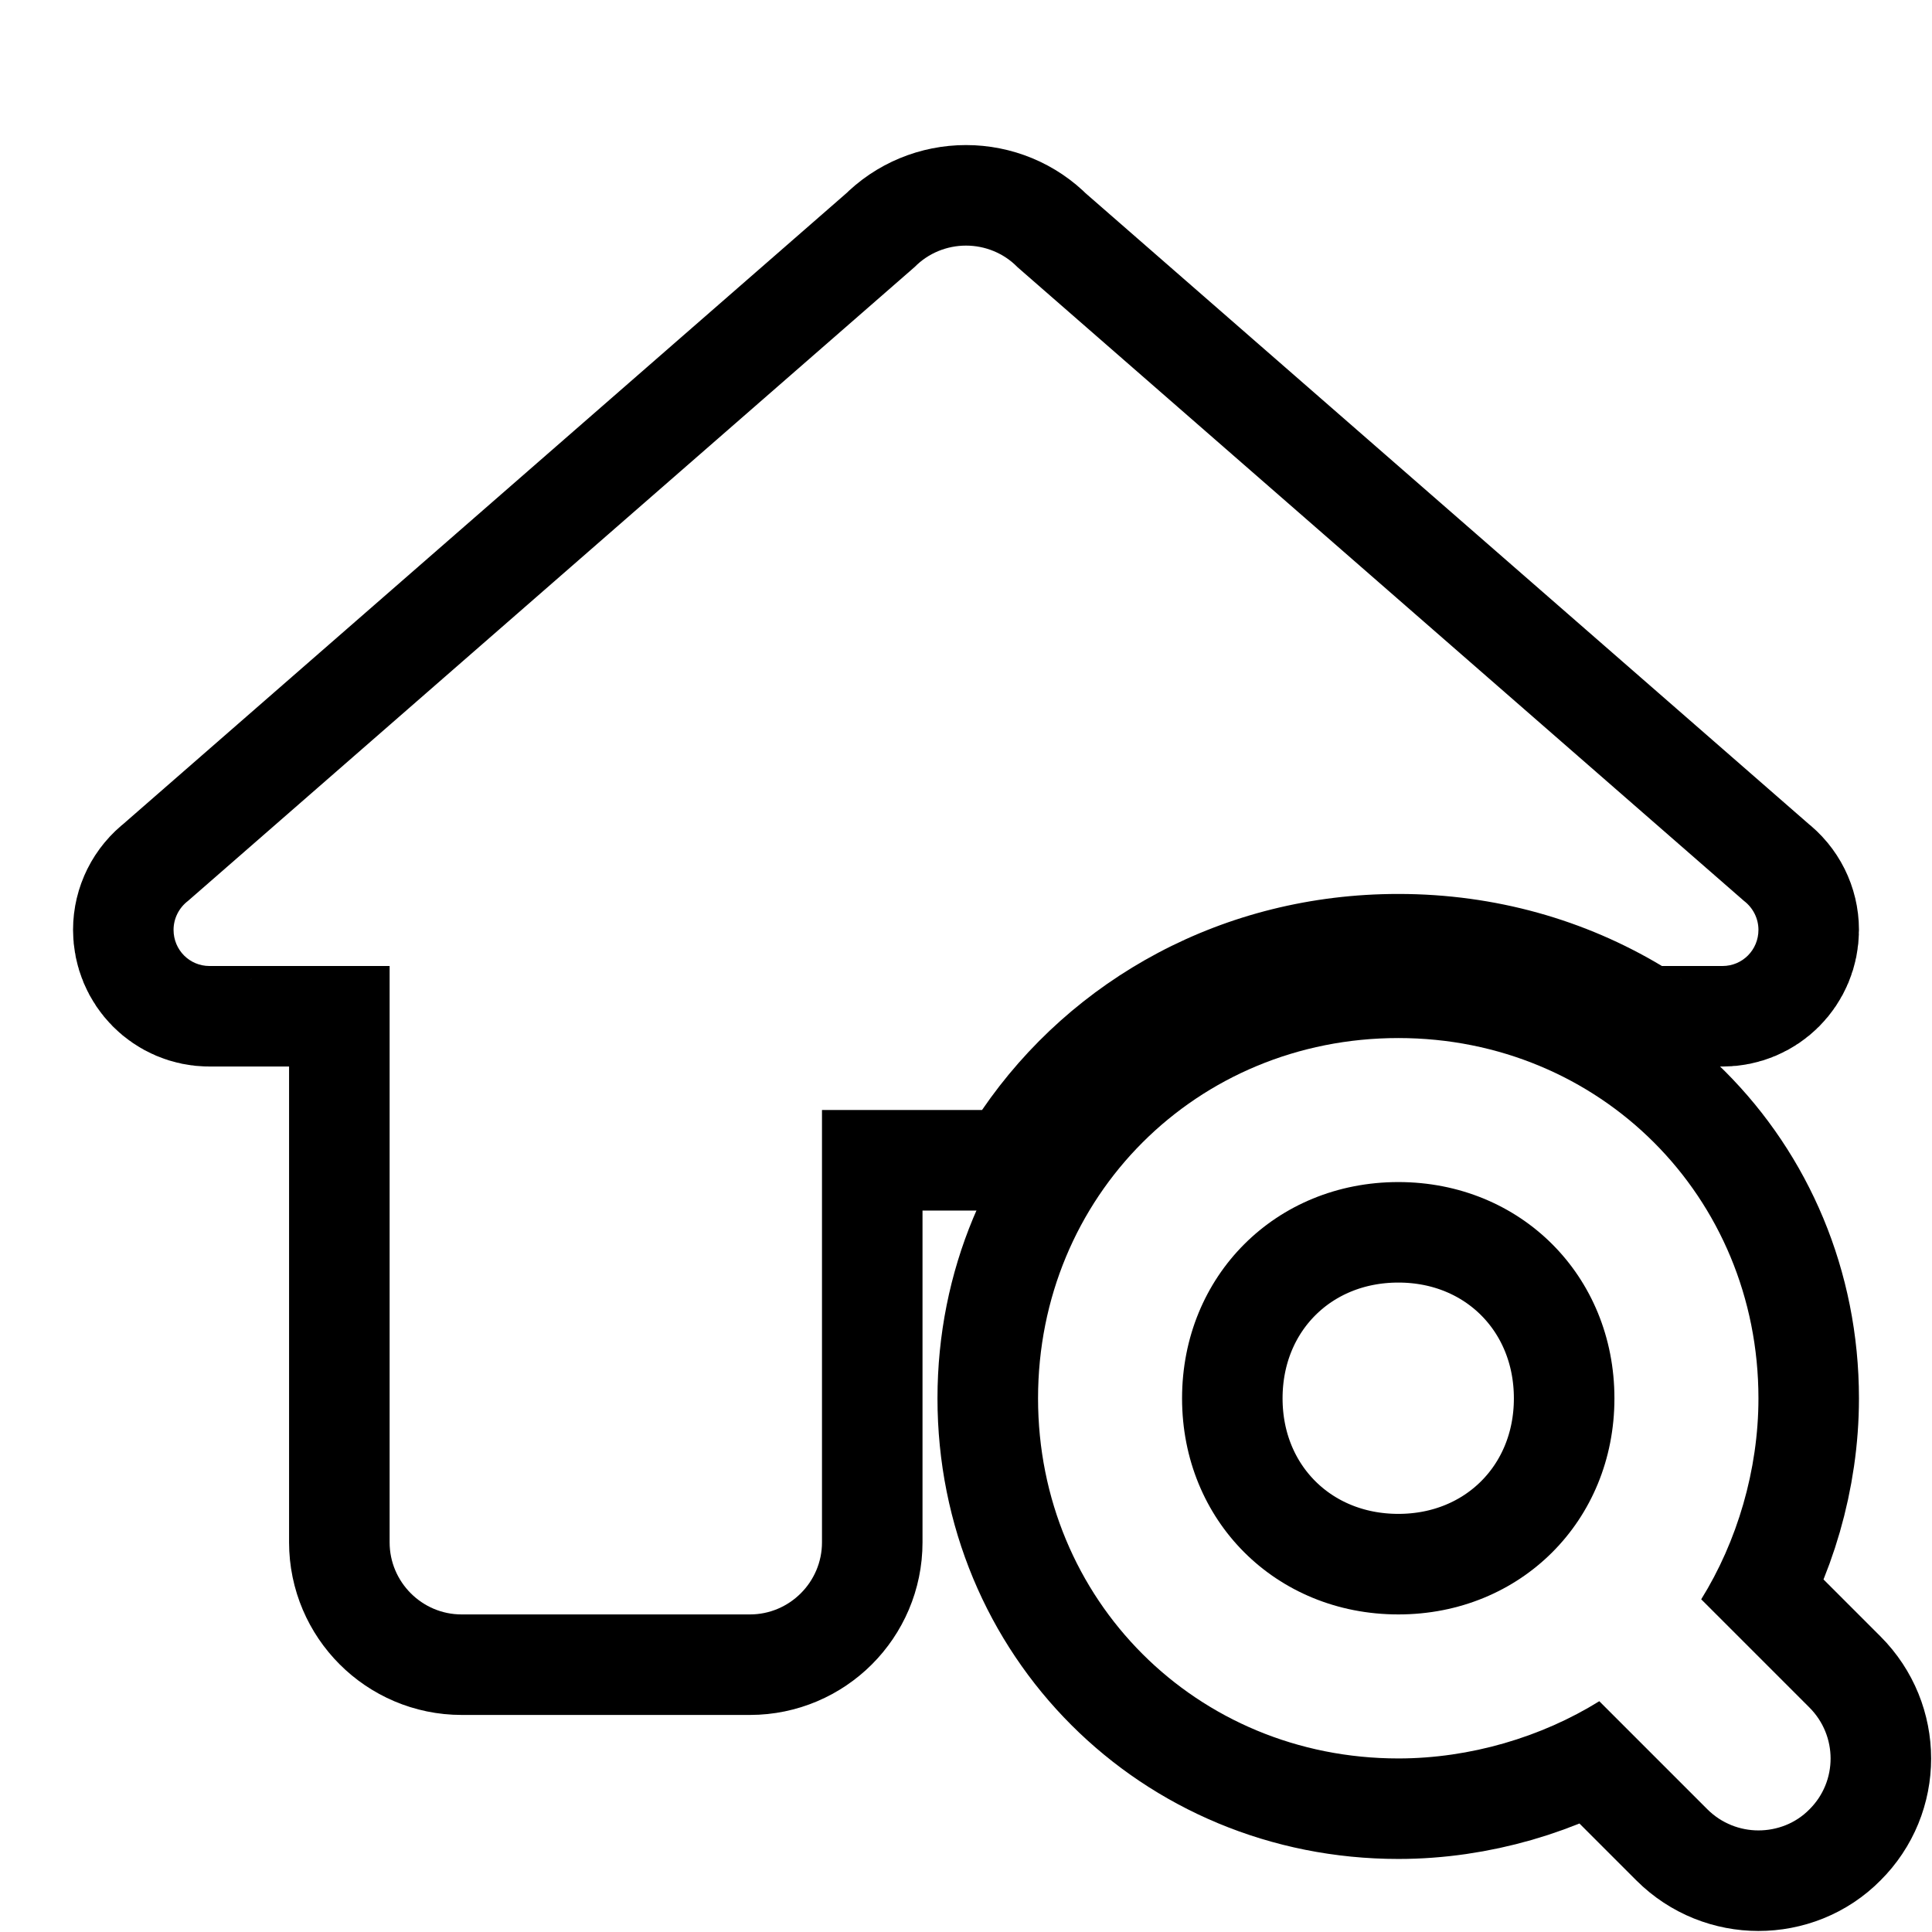
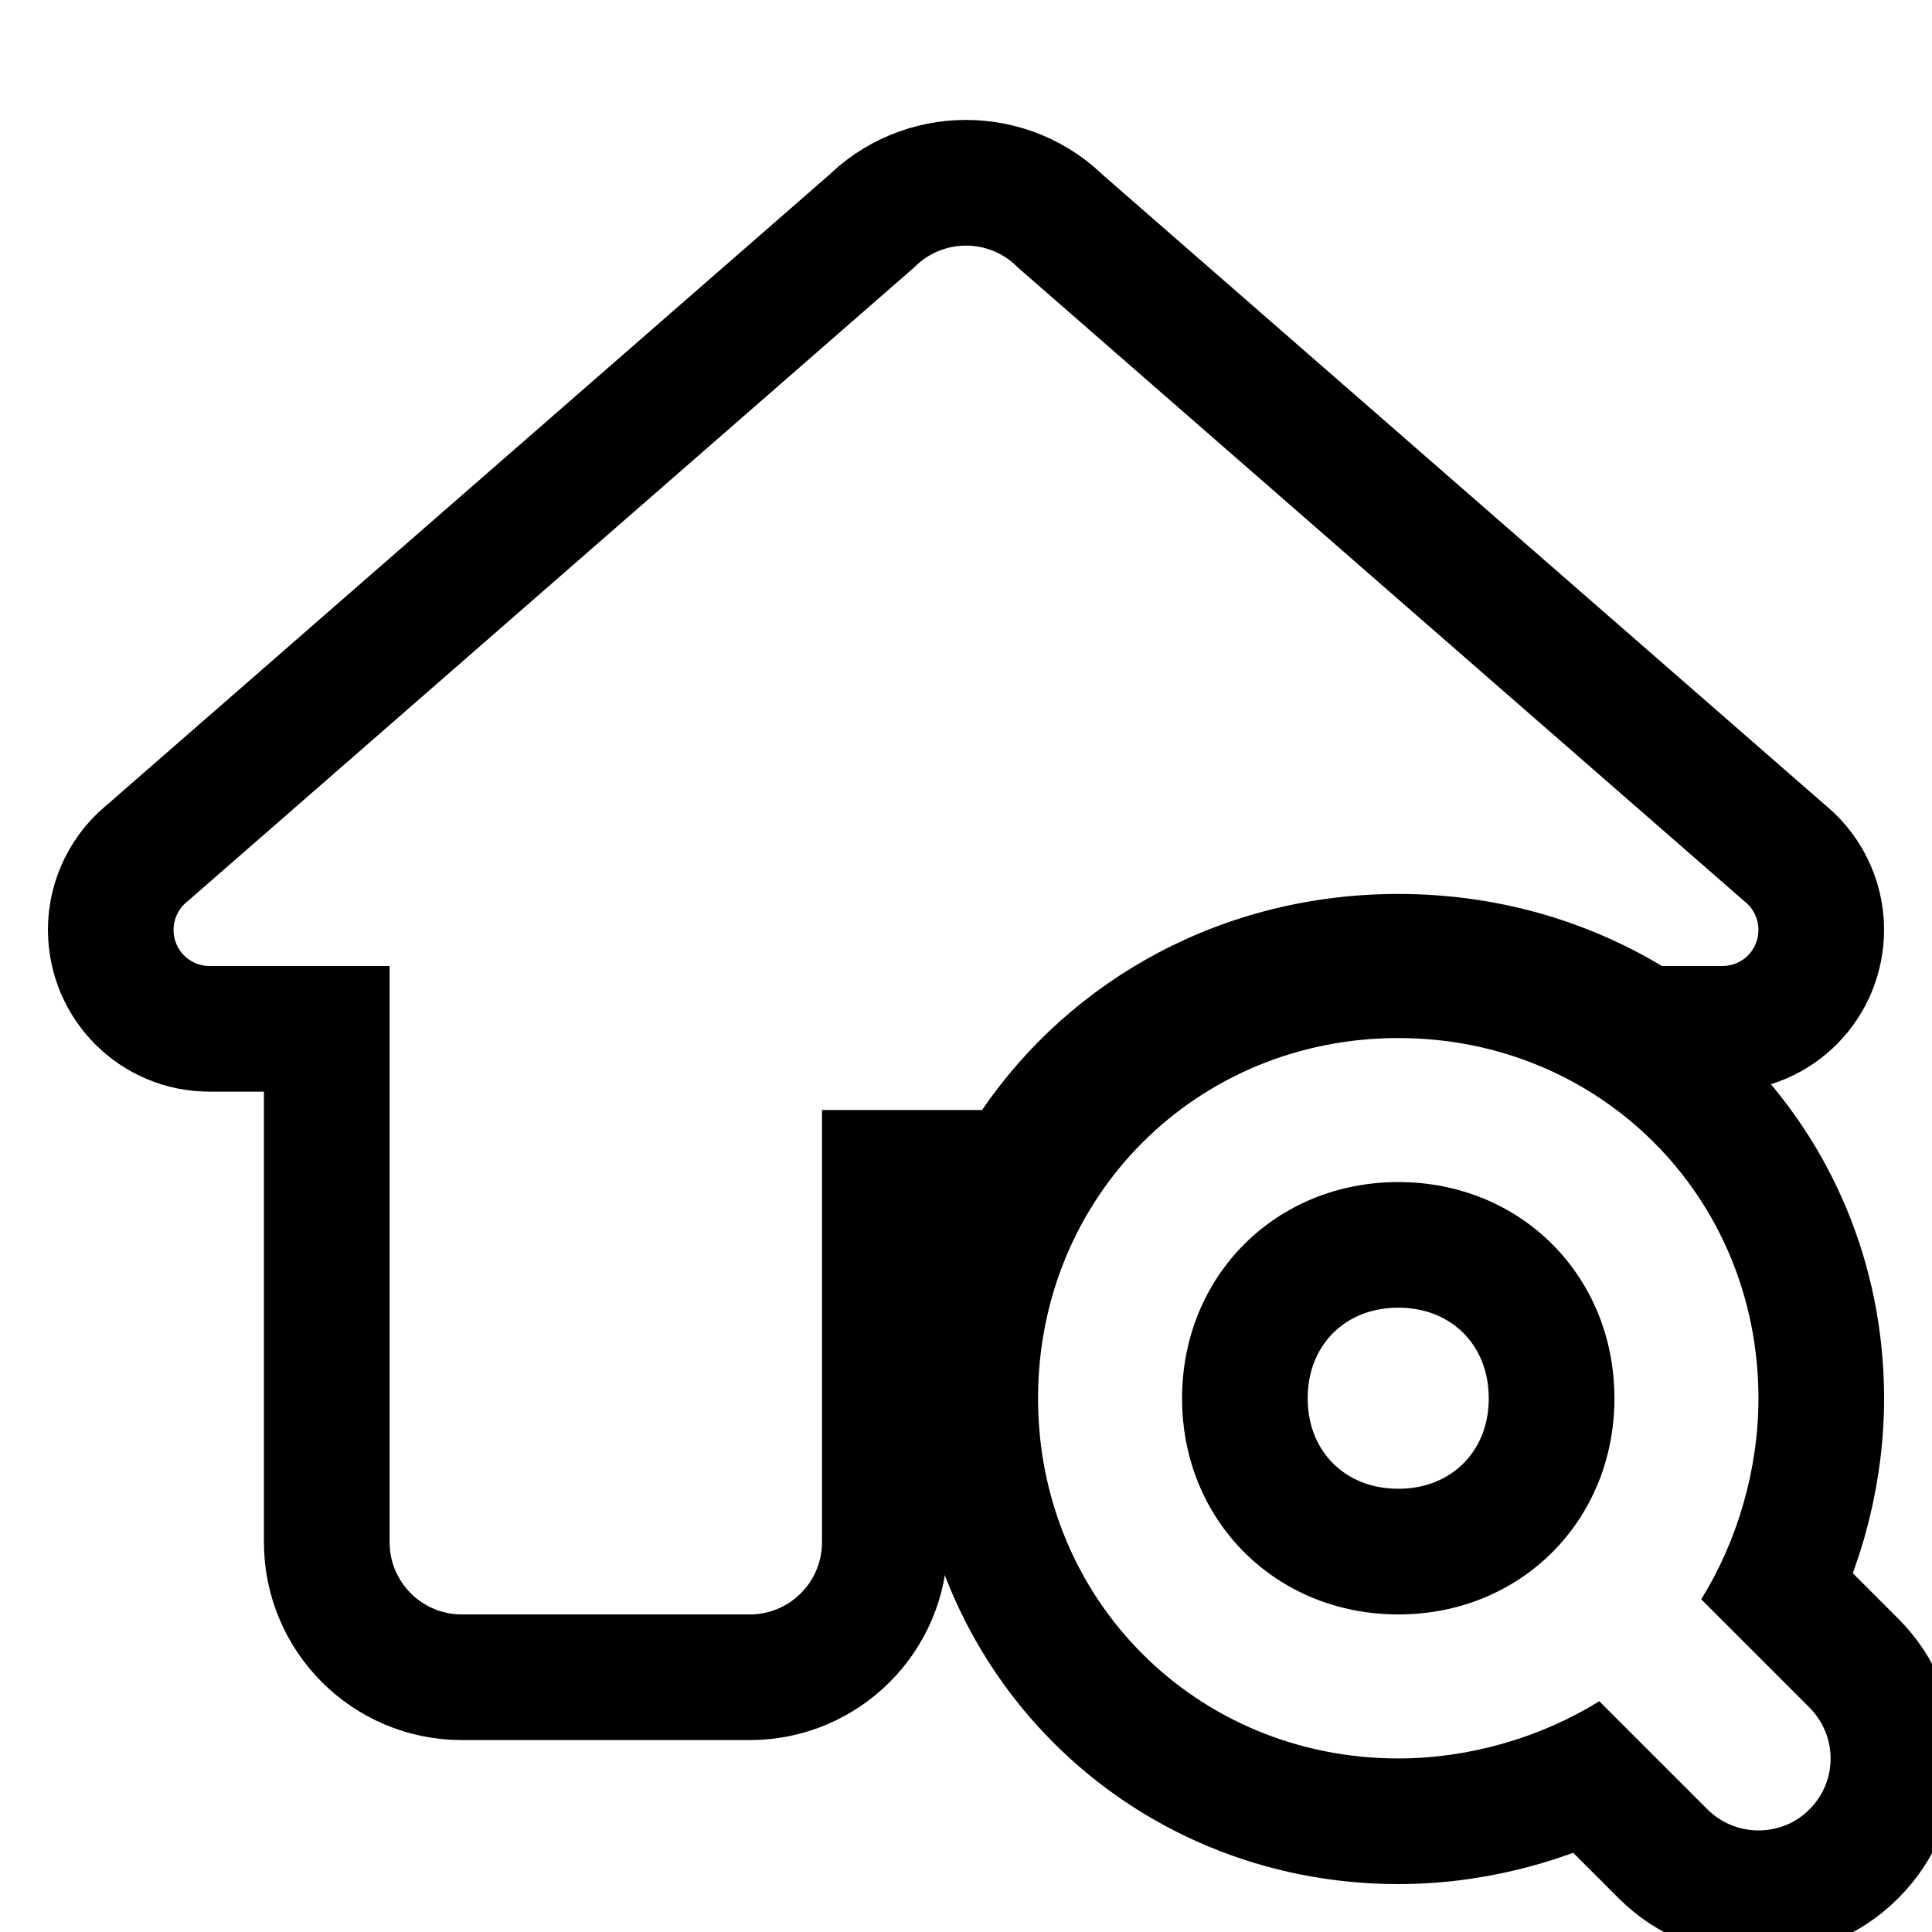
<svg xmlns="http://www.w3.org/2000/svg" viewBox="0 0 24 24" width="24px" height="24px">
  <g id="surface7009604">
-     <path style="fill-rule:nonzero;fill:rgb(100%,100%,100%);fill-opacity:1;stroke-width:20;stroke-linecap:butt;stroke-linejoin:round;stroke:rgb(0%,0%,0%);stroke-opacity:1;stroke-miterlimit:10;" d="M 169.891 169.891 C 168.514 171.298 166.669 171.986 164.823 171.986 C 163.009 171.986 161.164 171.298 159.756 169.891 L 148.996 159.131 C 143.272 162.696 136.14 164.823 129.009 164.823 C 108.928 164.823 93.163 149.059 93.163 129.009 C 93.163 108.928 108.928 93.163 129.009 93.163 C 149.059 93.163 164.823 108.928 164.823 129.009 C 164.823 136.14 162.696 143.272 159.131 148.996 L 169.891 159.756 C 172.706 162.571 172.706 167.107 169.891 169.891 Z M 129.009 150.498 C 141.176 150.498 150.498 141.176 150.498 129.009 C 150.498 116.81 141.176 107.489 129.009 107.489 C 116.81 107.489 107.489 116.81 107.489 129.009 C 107.489 141.176 116.81 150.498 129.009 150.498 Z M 129.009 150.498 " transform="matrix(0.124884,0,0,0.124884,1.26,1.26)" />
-     <path style="fill-rule:nonzero;fill:rgb(100%,100%,100%);fill-opacity:1;stroke-width:20;stroke-linecap:butt;stroke-linejoin:round;stroke:rgb(0%,0%,0%);stroke-opacity:1;stroke-miterlimit:10;" d="M 91.098 16.467 C 91.098 16.467 91.13 16.498 91.13 16.498 L 163.384 79.525 C 164.292 80.213 164.823 81.277 164.823 82.403 C 164.823 84.405 163.228 86 161.258 86 L 155.221 86 C 147.62 81.433 138.674 78.837 129.009 78.837 C 111.618 78.837 96.541 87.251 87.595 100.326 L 71.674 100.326 L 71.674 143.335 C 71.674 147.276 68.452 150.498 64.511 150.498 L 35.828 150.498 C 31.887 150.498 28.665 147.276 28.665 143.335 L 28.665 86 L 10.742 86 C 8.772 86 7.177 84.405 7.177 82.403 C 7.177 81.277 7.708 80.213 8.616 79.525 L 80.902 16.467 C 82.247 15.09 84.092 14.34 86 14.34 C 87.908 14.34 89.753 15.09 91.098 16.467 Z M 91.098 16.467 " transform="matrix(0.124884,0,0,0.124884,1.26,1.26)" />
+     <path style="fill-rule:nonzero;fill:rgb(100%,100%,100%);fill-opacity:1;stroke-width:25;stroke-linecap:butt;stroke-linejoin:round;stroke:rgb(0%,0%,0%);stroke-opacity:1;stroke-miterlimit:10;" d="M 91.098 16.467 C 91.098 16.467 91.13 16.498 91.13 16.498 L 163.384 79.525 C 164.292 80.213 164.823 81.277 164.823 82.403 C 164.823 84.405 163.228 86 161.258 86 L 155.221 86 C 147.62 81.433 138.674 78.837 129.009 78.837 C 111.618 78.837 96.541 87.251 87.595 100.326 L 71.674 100.326 L 71.674 143.335 C 71.674 147.276 68.452 150.498 64.511 150.498 L 35.828 150.498 C 31.887 150.498 28.665 147.276 28.665 143.335 L 28.665 86 L 10.742 86 C 8.772 86 7.177 84.405 7.177 82.403 C 7.177 81.277 7.708 80.213 8.616 79.525 L 80.902 16.467 C 82.247 15.09 84.092 14.34 86 14.34 C 87.908 14.34 89.753 15.09 91.098 16.467 Z M 91.098 16.467 " transform="matrix(0.124884,0,0,0.124884,1.26,1.26)" />
+     <path style="fill-rule:nonzero;fill:rgb(100%,100%,100%);fill-opacity:1;stroke-width:25;stroke-linecap:butt;stroke-linejoin:round;stroke:rgb(0%,0%,0%);stroke-opacity:1;stroke-miterlimit:10;" d="M 169.891 169.891 C 168.514 171.298 166.669 171.986 164.823 171.986 C 163.009 171.986 161.164 171.298 159.756 169.891 L 148.996 159.131 C 143.272 162.696 136.14 164.823 129.009 164.823 C 108.928 164.823 93.163 149.059 93.163 129.009 C 93.163 108.928 108.928 93.163 129.009 93.163 C 149.059 93.163 164.823 108.928 164.823 129.009 C 164.823 136.14 162.696 143.272 159.131 148.996 L 169.891 159.756 C 172.706 162.571 172.706 167.107 169.891 169.891 Z M 129.009 150.498 C 141.176 150.498 150.498 141.176 150.498 129.009 C 150.498 116.81 141.176 107.489 129.009 107.489 C 116.81 107.489 107.489 116.81 107.489 129.009 C 107.489 141.176 116.81 150.498 129.009 150.498 Z M 129.009 150.498 " transform="matrix(0.124884,0,0,0.124884,1.26,1.26)" />
    <path style=" stroke:none;fill-rule:nonzero;fill:rgb(100%,100%,100%);fill-opacity:1;" d="M 12.637 3.316 C 12.637 3.316 12.641 3.32 12.641 3.32 L 21.664 11.191 C 21.777 11.277 21.844 11.41 21.844 11.551 C 21.844 11.801 21.645 12 21.398 12 L 20.645 12 C 19.695 11.43 18.578 11.105 17.371 11.105 C 15.199 11.105 13.316 12.156 12.199 13.789 L 10.211 13.789 L 10.211 19.16 C 10.211 19.652 9.809 20.055 9.316 20.055 L 5.734 20.055 C 5.242 20.055 4.84 19.652 4.84 19.16 L 4.84 12 L 2.602 12 C 2.355 12 2.156 11.801 2.156 11.551 C 2.156 11.41 2.223 11.277 2.336 11.191 L 11.363 3.316 C 11.531 3.145 11.762 3.051 12 3.051 C 12.238 3.051 12.469 3.145 12.637 3.316 Z M 12.637 3.316 " />
    <path style=" stroke:none;fill-rule:nonzero;fill:rgb(100%,100%,100%);fill-opacity:1;" d="M 22.477 21.211 L 21.133 19.867 C 21.578 19.152 21.844 18.262 21.844 17.371 C 21.844 14.863 19.875 12.895 17.371 12.895 C 14.863 12.895 12.895 14.863 12.895 17.371 C 12.895 19.875 14.863 21.844 17.371 21.844 C 18.262 21.844 19.152 21.578 19.867 21.133 L 21.211 22.477 C 21.387 22.652 21.617 22.738 21.844 22.738 C 22.074 22.738 22.305 22.652 22.477 22.477 C 22.828 22.129 22.828 21.562 22.477 21.211 Z M 14.684 17.371 C 14.684 15.848 15.848 14.684 17.371 14.684 C 18.891 14.684 20.055 15.848 20.055 17.371 C 20.055 18.891 18.891 20.055 17.371 20.055 C 15.848 20.055 14.684 18.891 14.684 17.371 Z M 14.684 17.371 " />
  </g>
</svg>
